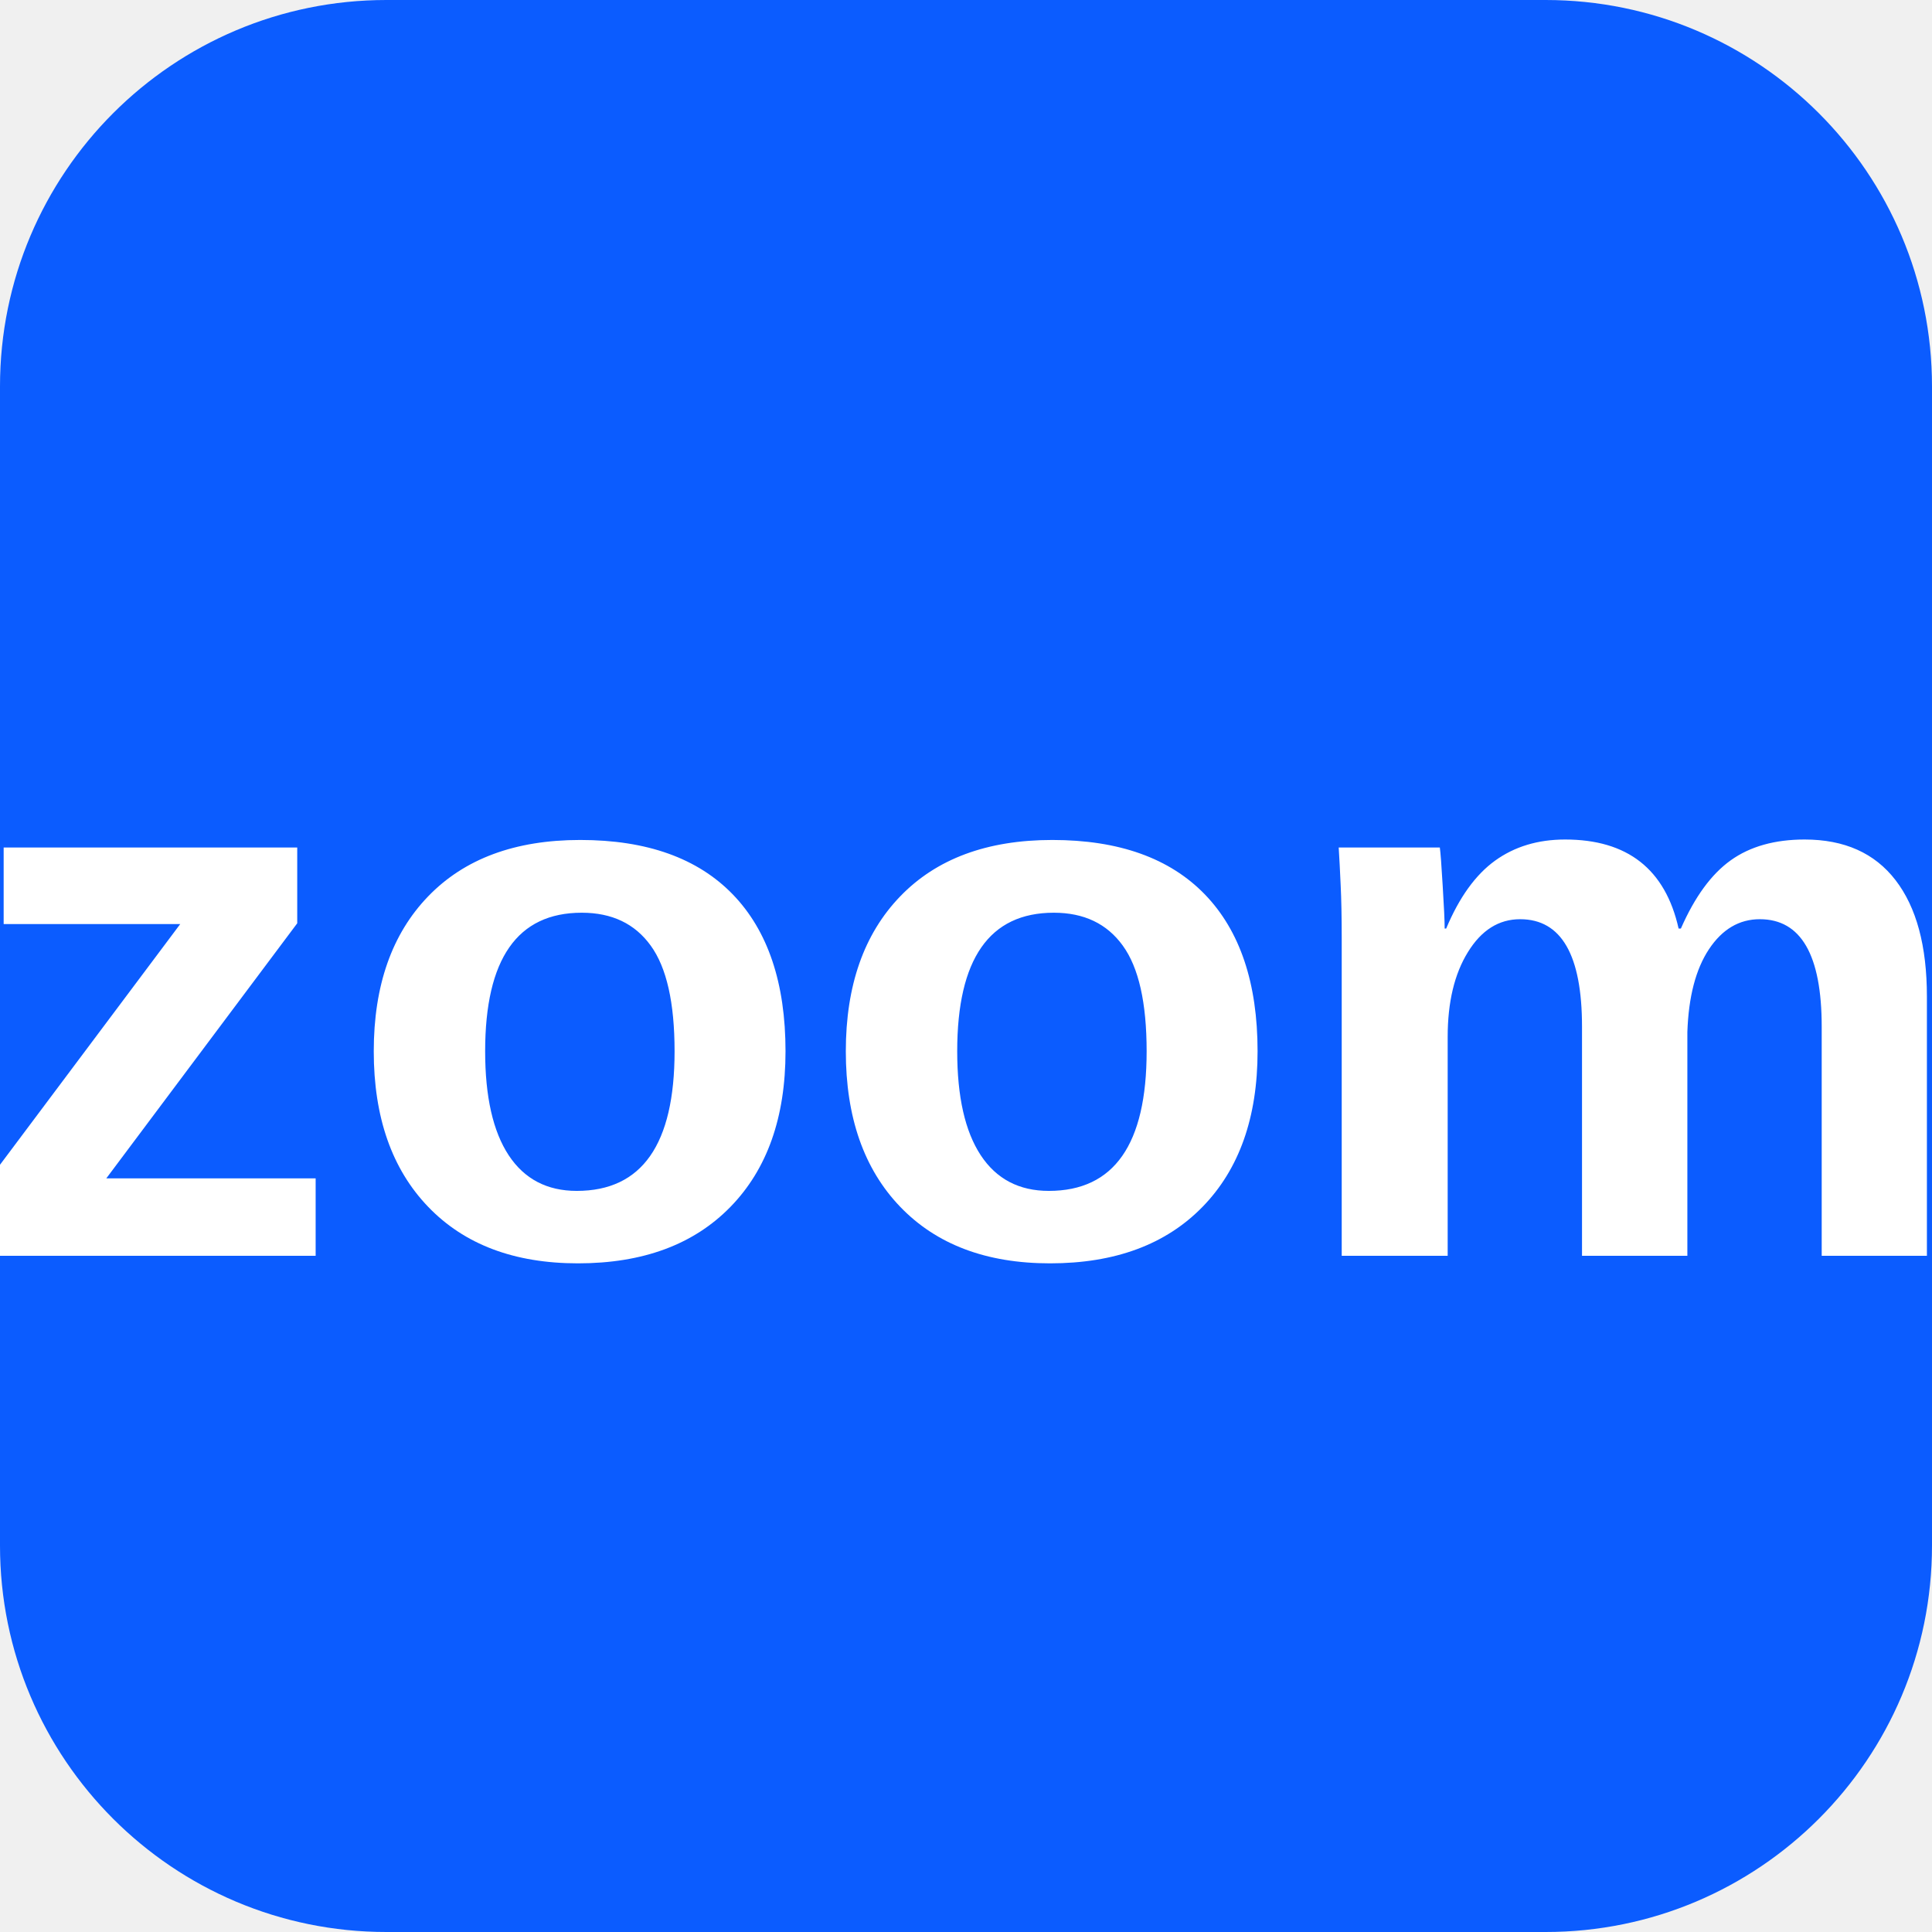
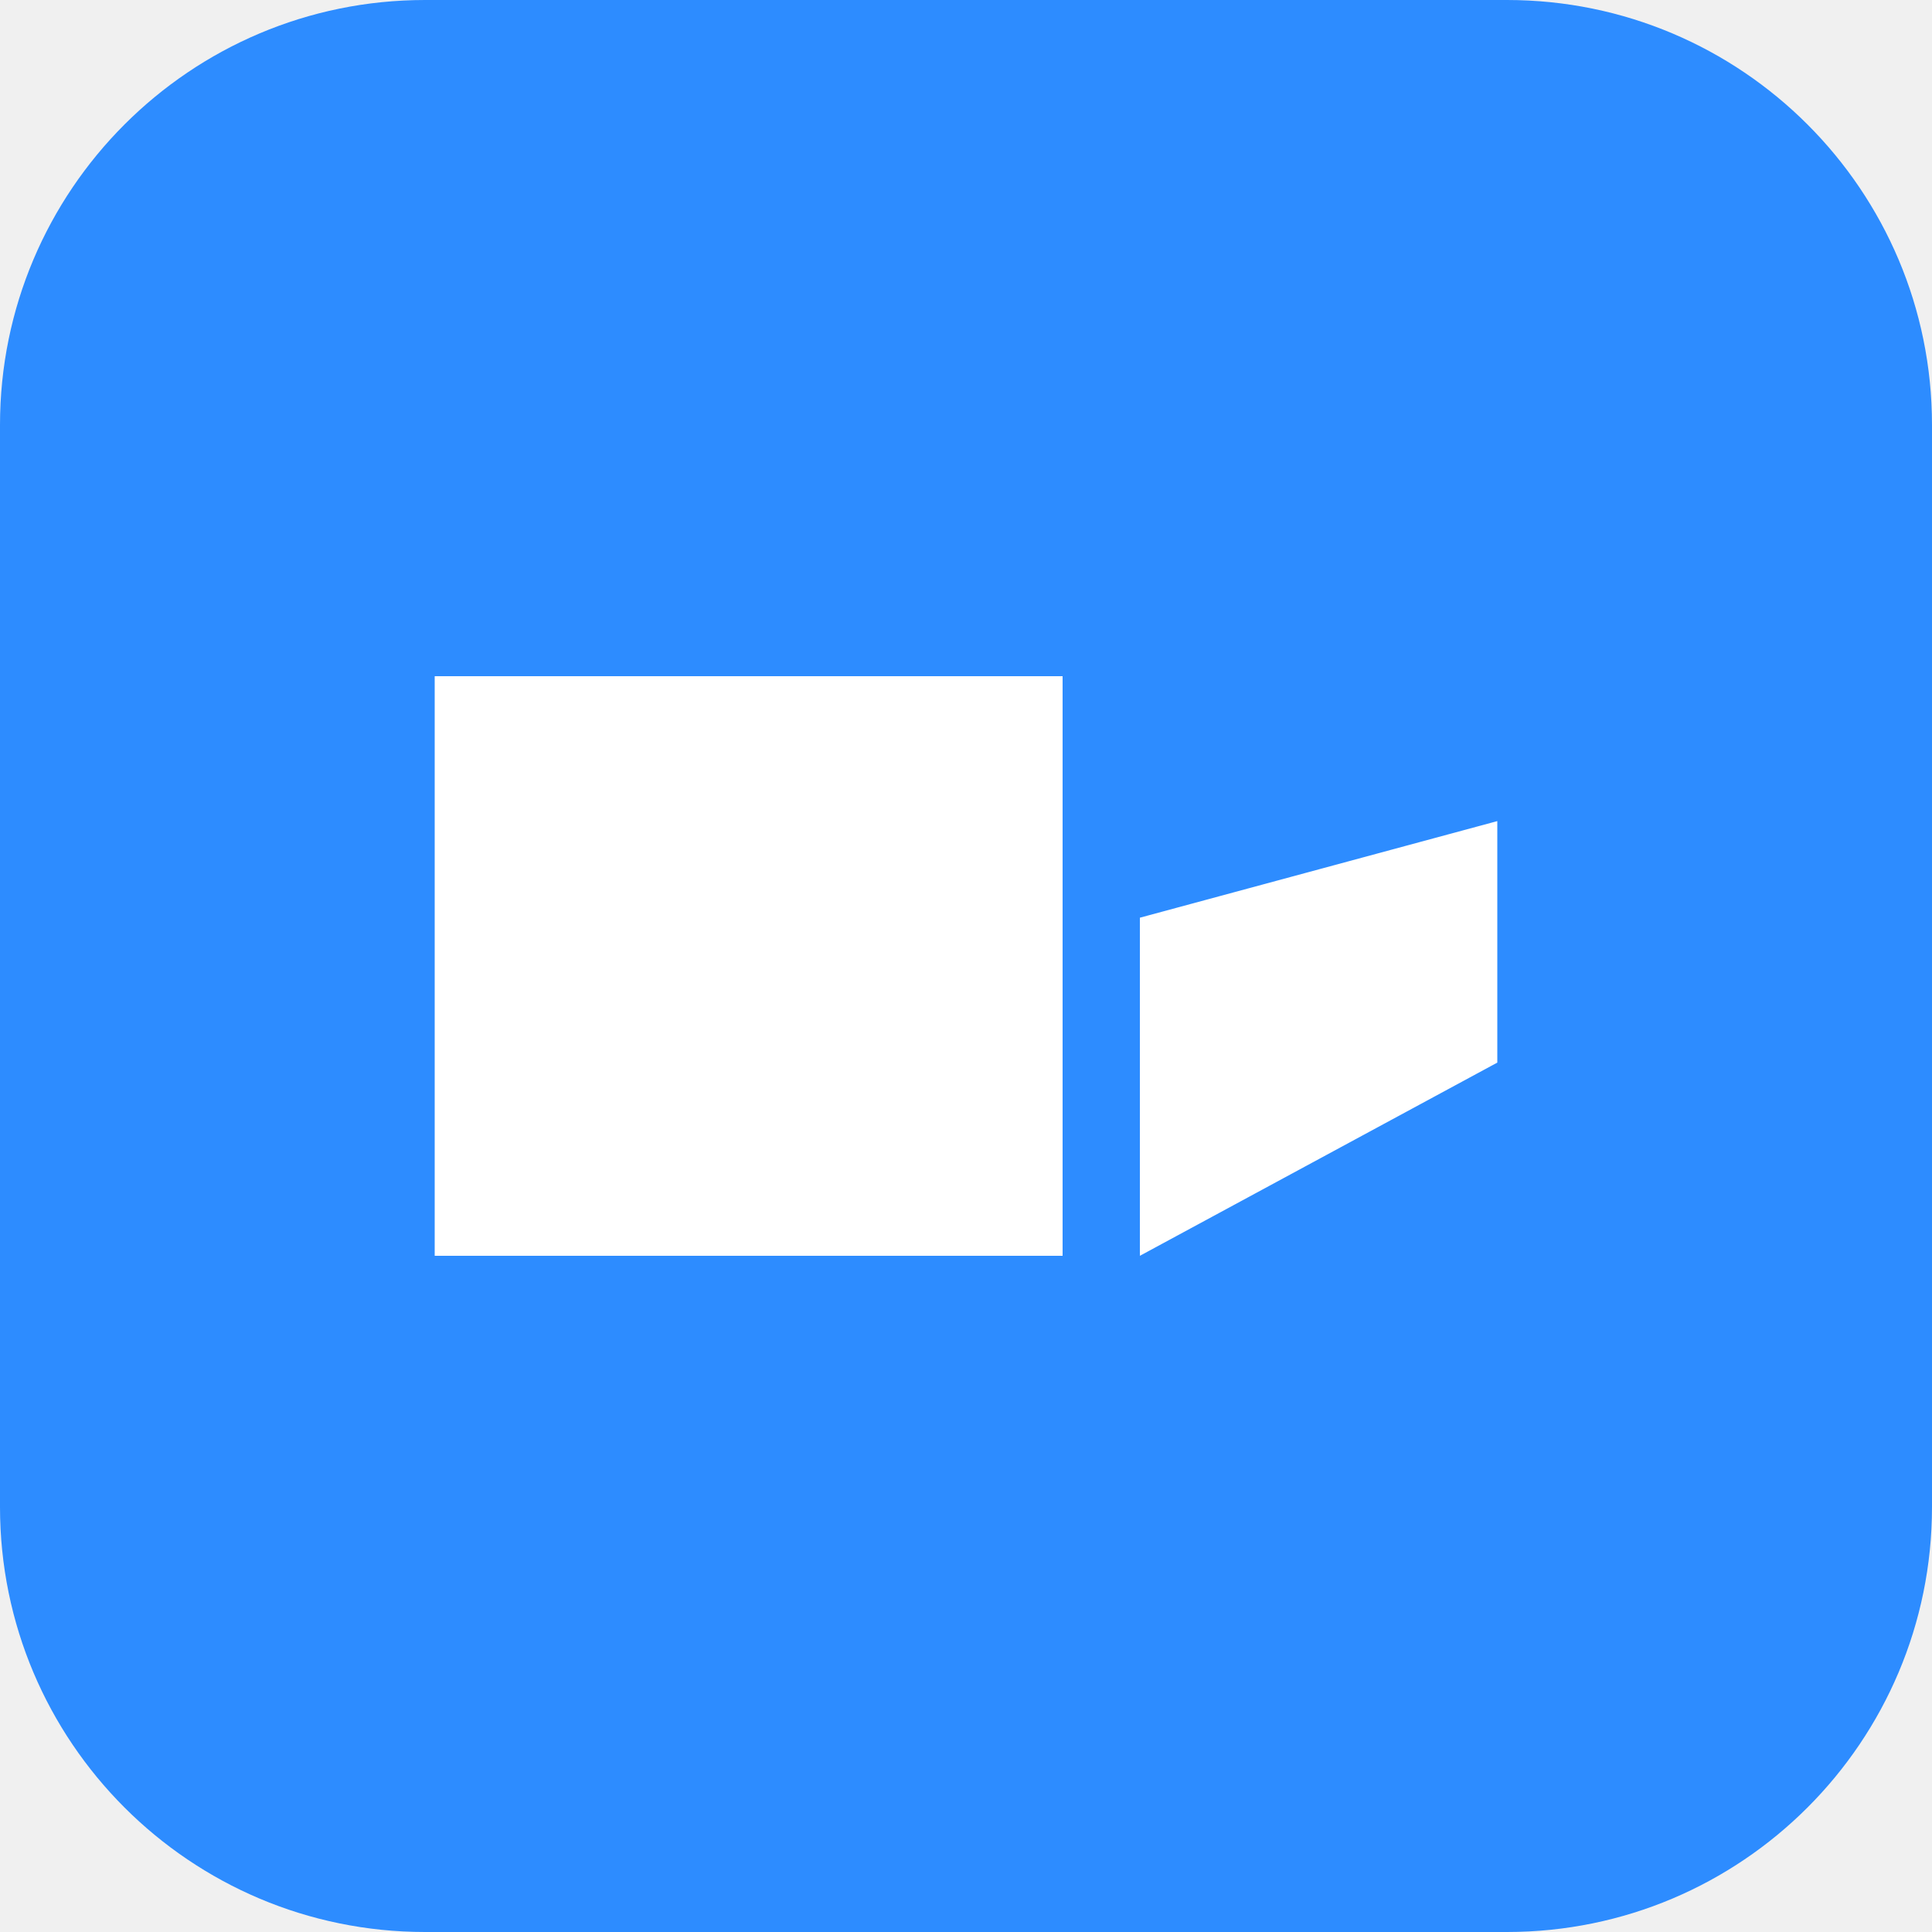
<svg xmlns="http://www.w3.org/2000/svg" viewBox="0 0 200 200" fill="none">
-   <rect width="200" height="200" rx="40" fill="#0B5CFF" />
-   <text x="100" y="130" font-family="Arial, sans-serif" font-size="80" font-weight="bold" fill="white" text-anchor="middle">zoom</text>
+   <rect width="200" height="200" rx="44" fill="#2D8CFF" />
+   <path d="M45 70 L45 130 L110 130 L110 70 Z" fill="white" />
+   <path d="M118 95 L118 130 L155 110 L155 85 Z" fill="white" />
</svg>
